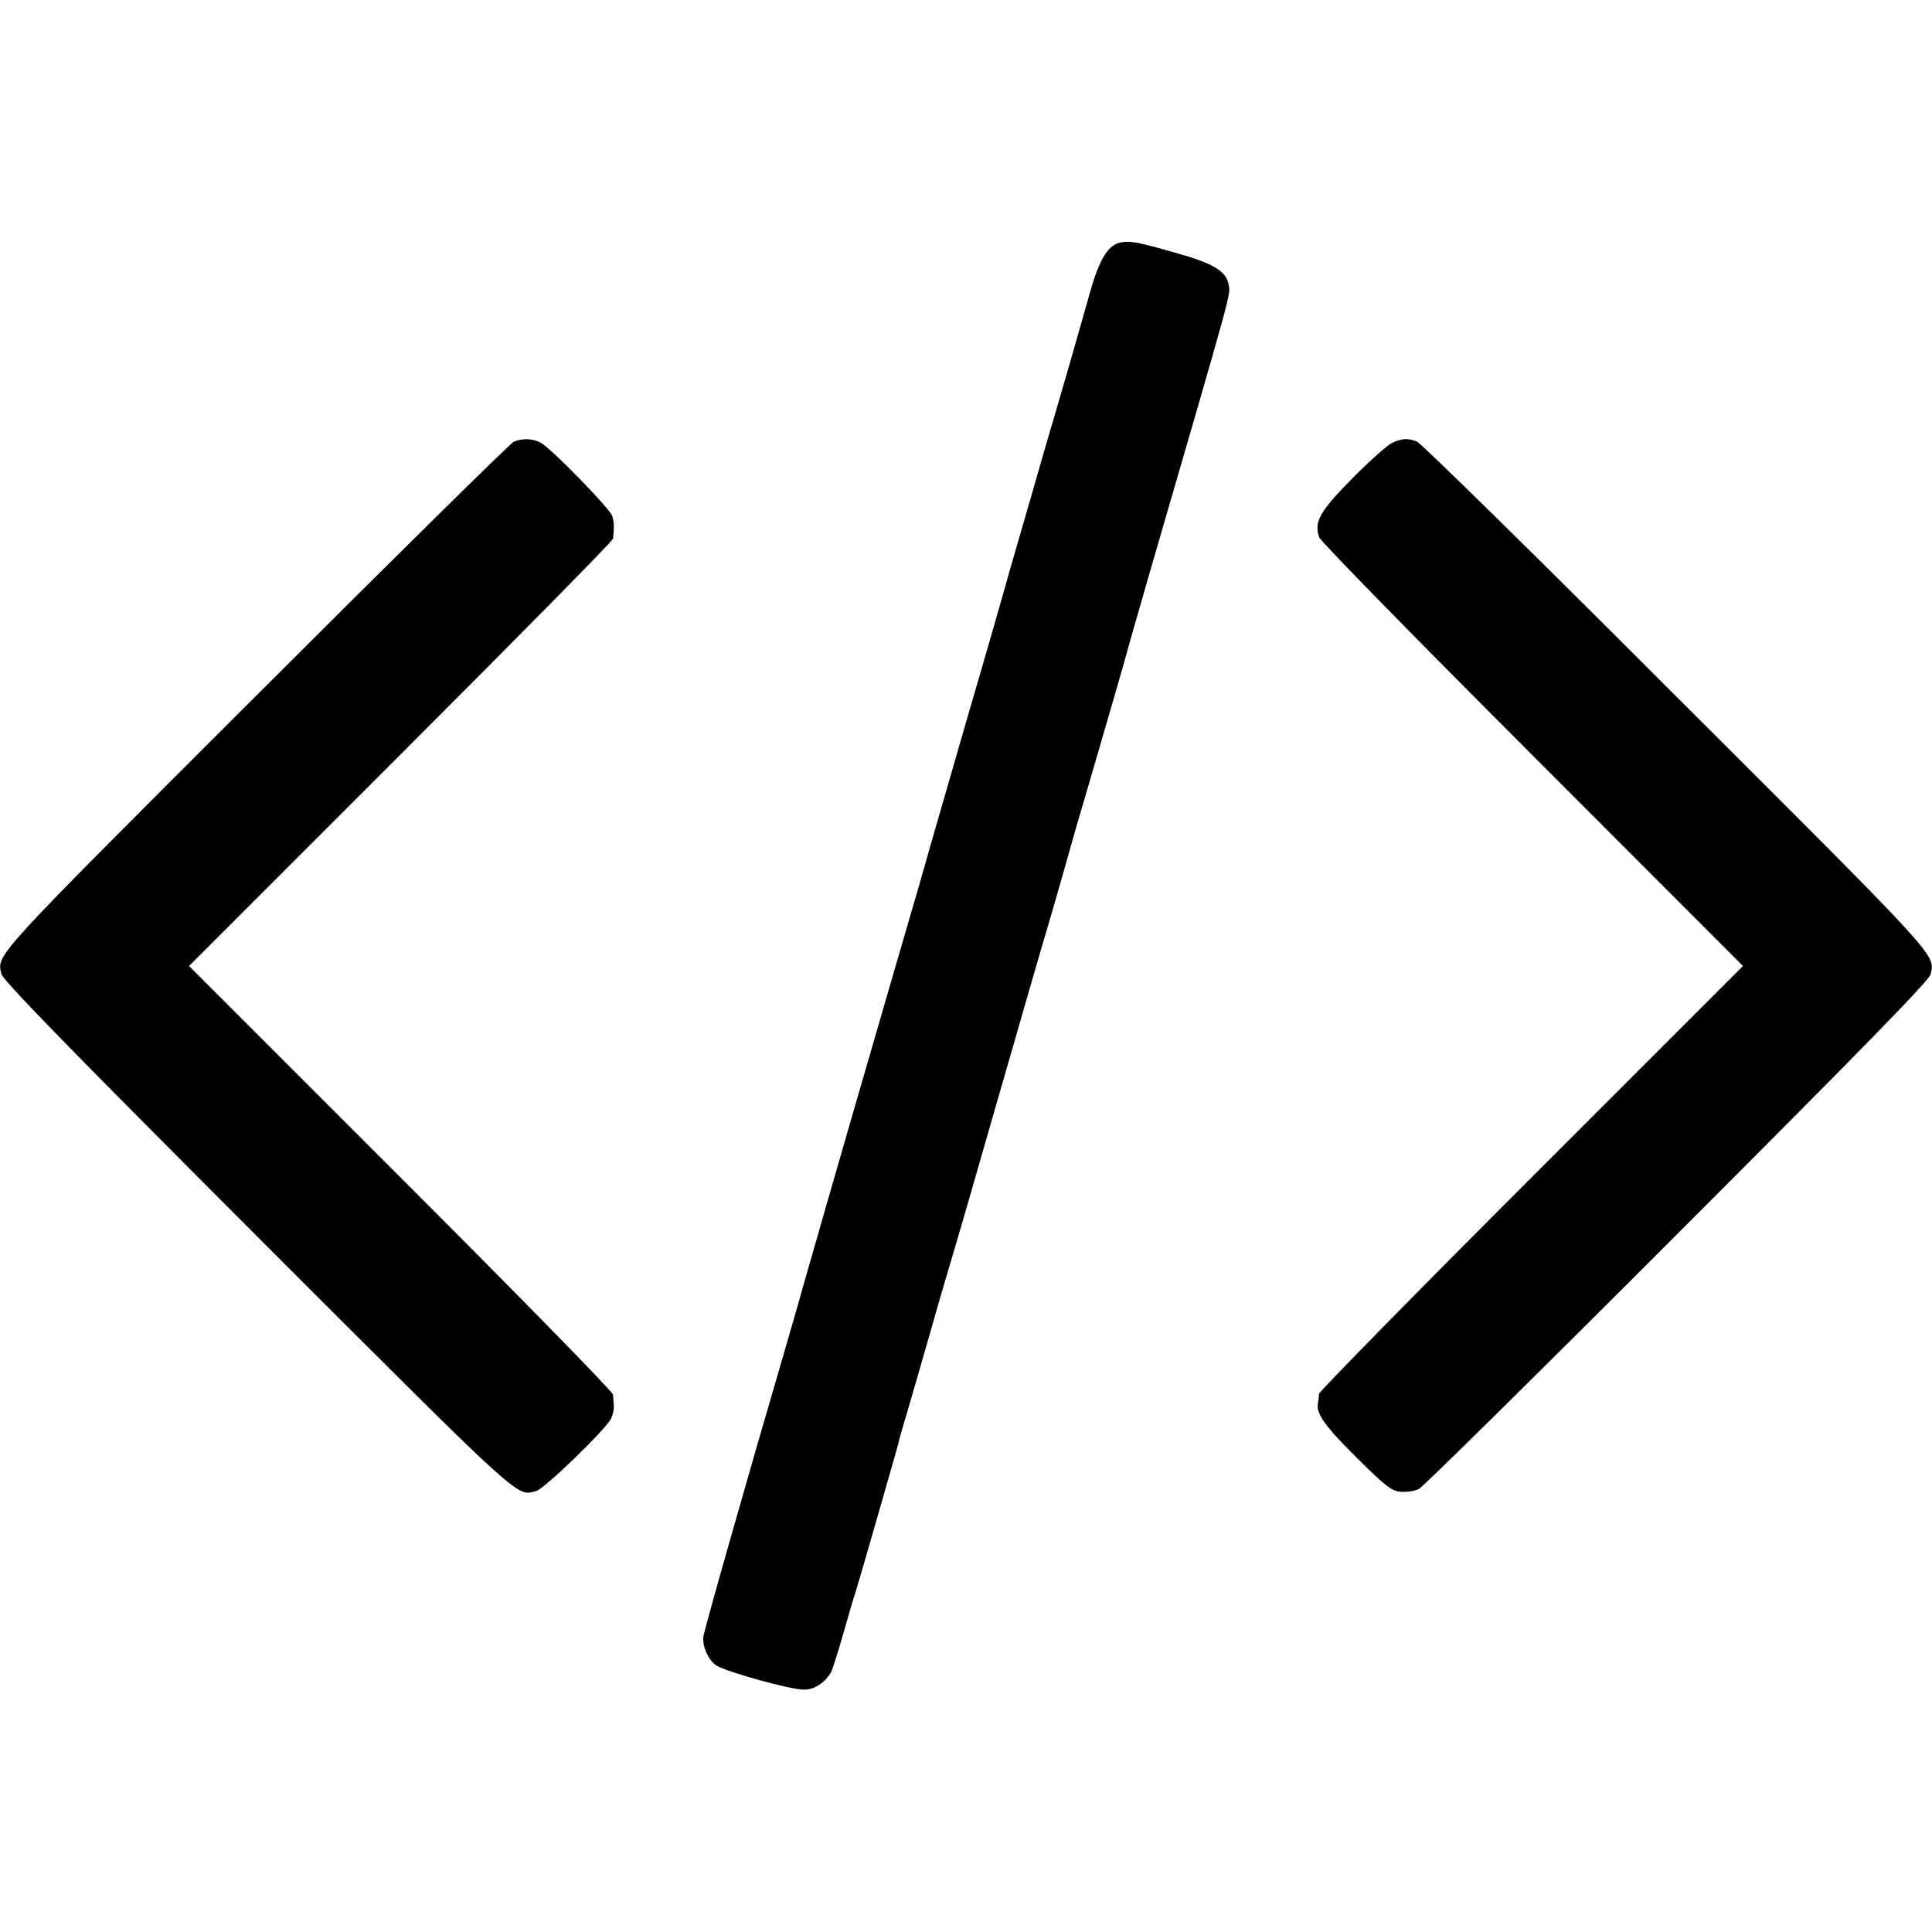
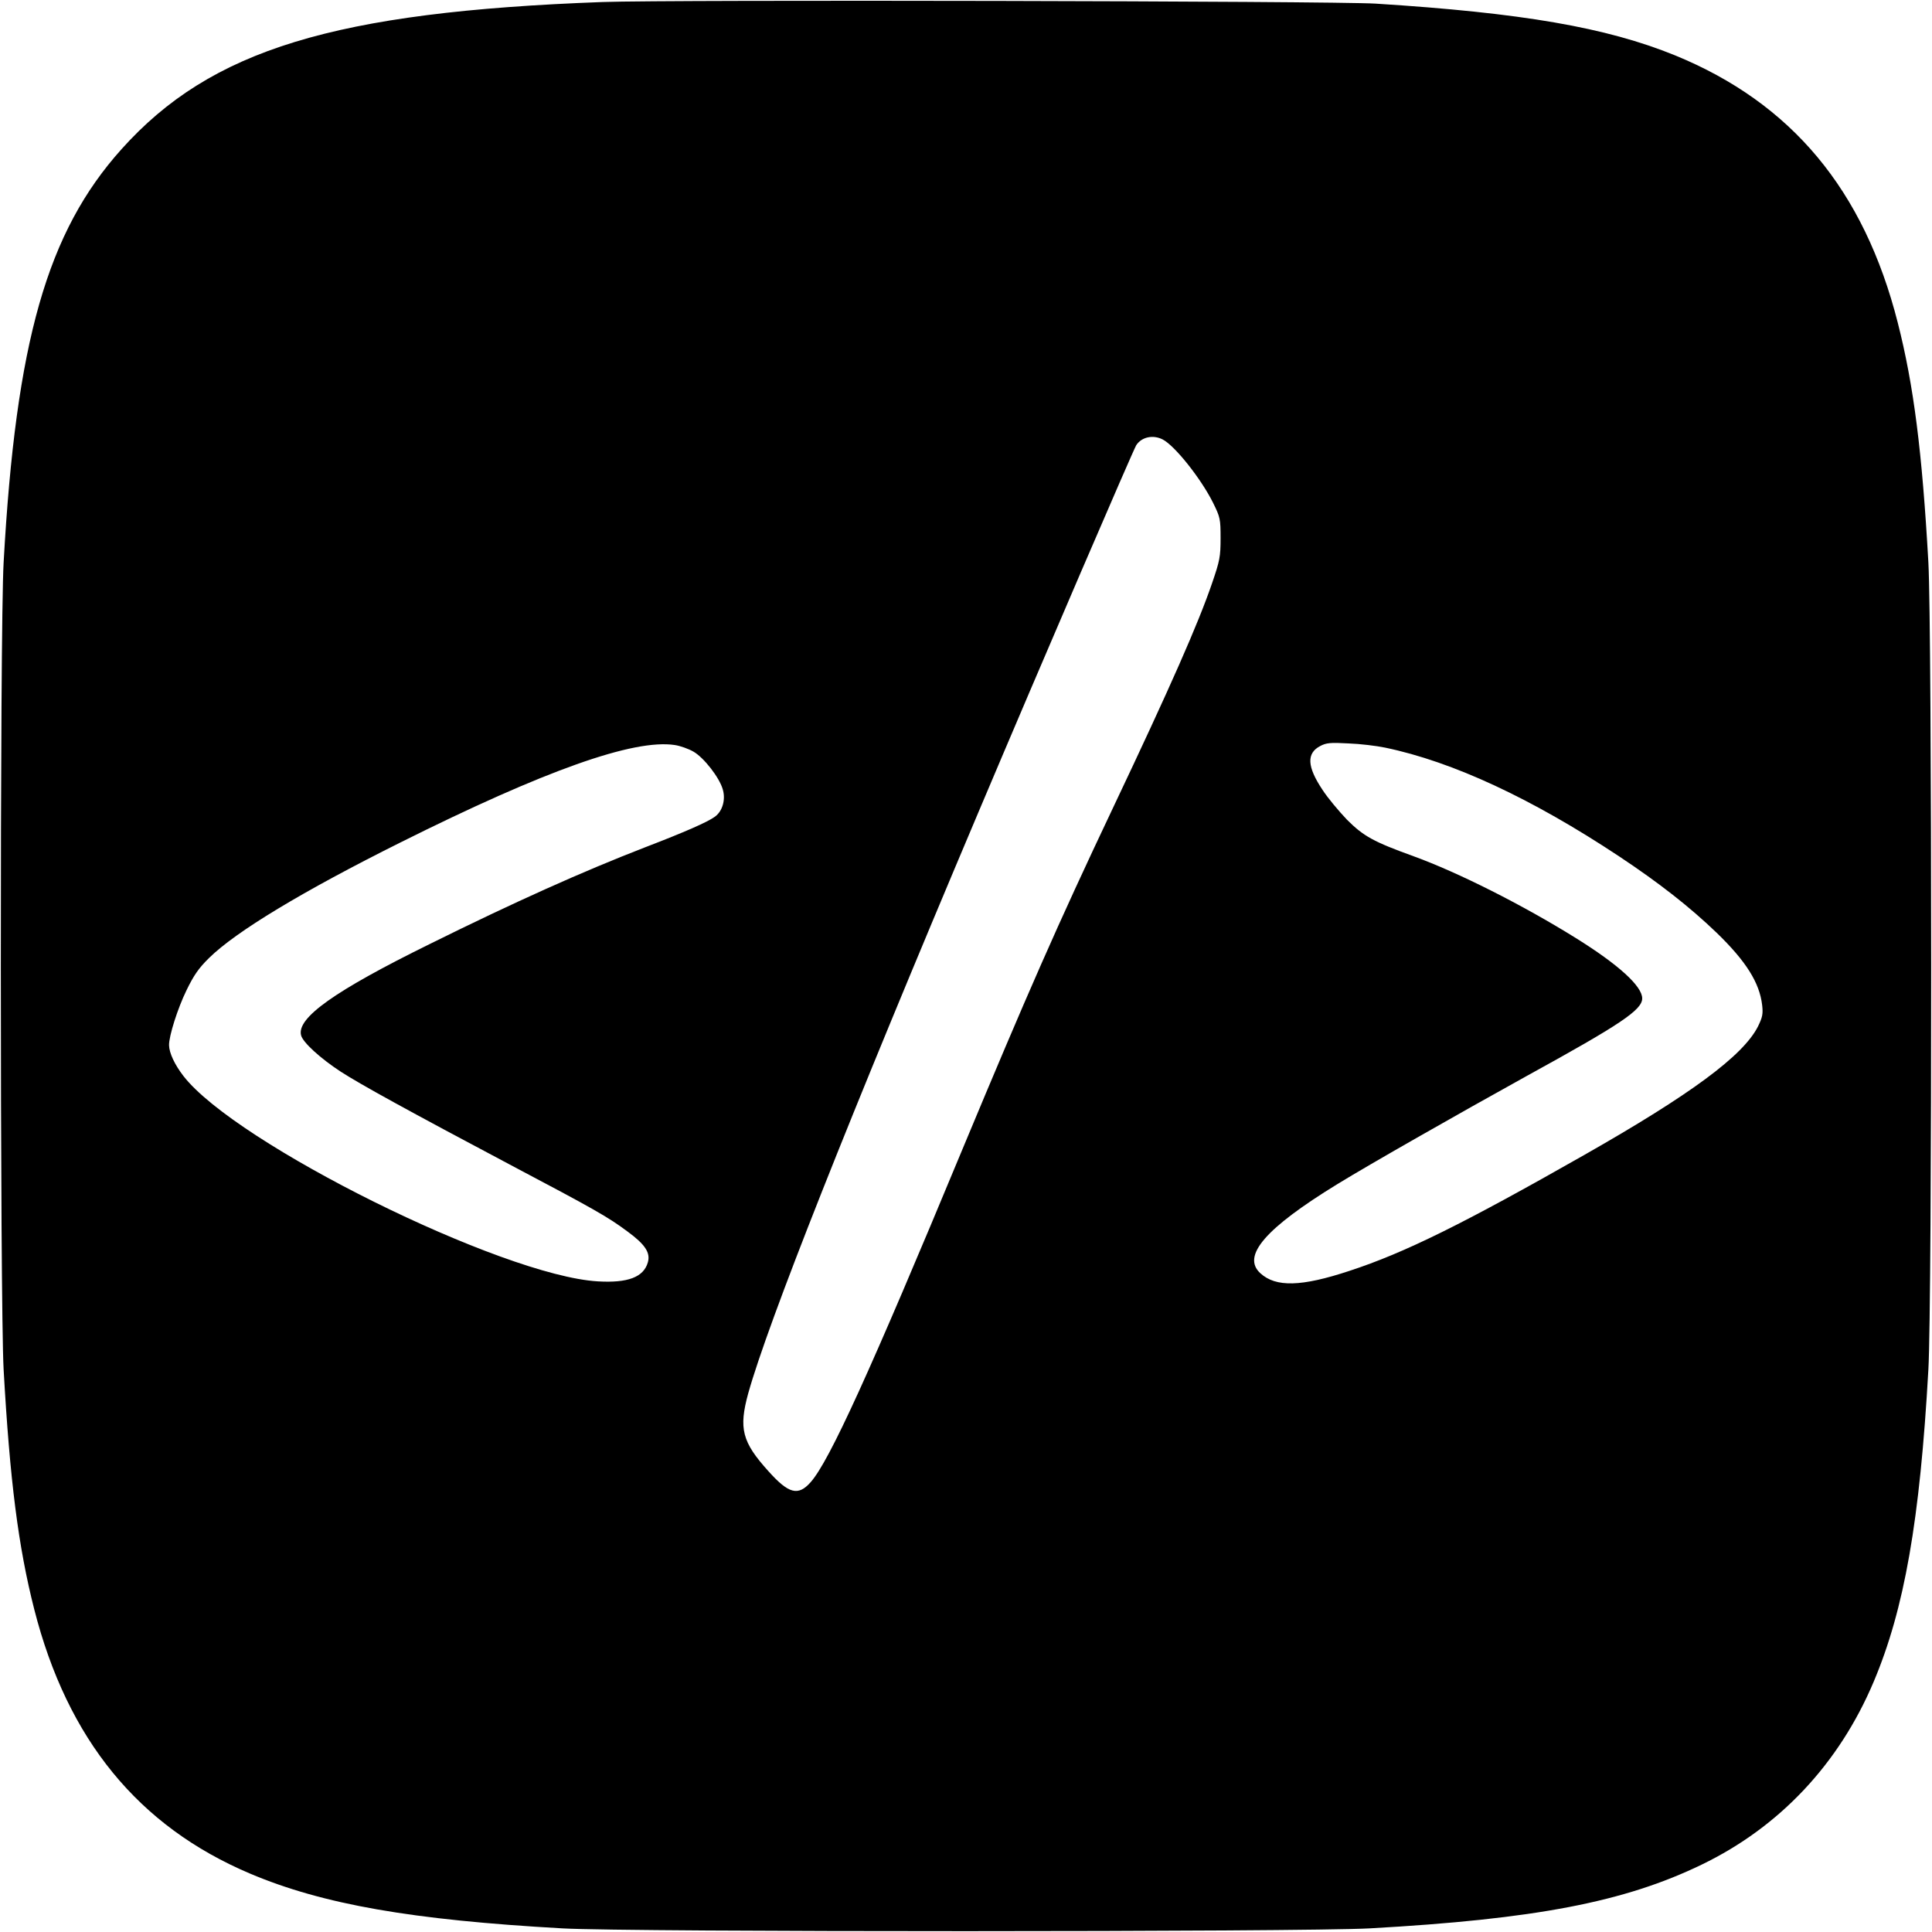
- <svg xmlns="http://www.w3.org/2000/svg" version="1.0" width="700pt" height="700pt" viewBox="0 0 700 700" preserveAspectRatio="xMidYMid meet">
-   <g transform="translate(0,700) scale(0.1,-0.1)" fill="#000000" stroke="none">
-     <path d="M4063 6122 c-46 -7 -78 -57 -112 -175 -17 -61 -34 -119 -36 -127 -3 -12 -71 -249 -132 -455 -8 -27 -17 -59 -20 -70 -3 -11 -32 -112 -65 -225 -33 -113 -61 -212 -63 -220 -2 -8 -60 -211 -130 -450 -69 -239 -132 -457 -140 -485 -7 -27 -61 -214 -120 -415 -209 -719 -317 -1096 -335 -1160 -10 -36 -38 -135 -63 -220 -146 -498 -297 -1031 -299 -1052 -3 -35 20 -85 47 -102 34 -23 273 -89 318 -88 39 0 77 26 99 65 5 11 25 74 44 140 19 67 39 136 45 152 12 38 149 515 154 535 1 9 14 54 28 100 14 47 55 189 91 315 36 127 75 259 86 295 11 36 65 223 120 415 119 413 198 688 211 730 12 39 85 294 92 320 3 11 21 76 42 145 69 236 147 505 155 535 4 17 42 149 84 295 307 1056 294 1010 288 1047 -8 50 -54 78 -189 116 -140 40 -167 45 -200 39z" />
-     <path d="M1862 5400 c-12 -5 -433 -420 -936 -923 -961 -960 -937 -934 -921 -1006 5 -22 244 -268 925 -949 975 -975 940 -944 1013 -924 30 8 251 222 271 262 7 14 11 35 10 48 -1 12 -2 30 -3 39 0 10 -346 363 -768 785 l-768 768 768 768 c422 422 768 773 768 780 5 44 4 60 -3 83 -10 28 -219 243 -259 265 -28 15 -64 17 -97 4z" />
-     <path d="M5045 5396 c-16 -7 -81 -64 -143 -127 -121 -122 -142 -160 -122 -216 6 -16 340 -357 773 -790 l762 -763 -768 -768 c-422 -422 -767 -774 -768 -782 0 -8 -2 -24 -4 -34 -7 -38 25 -83 142 -199 105 -104 125 -119 158 -122 21 -2 51 3 66 10 15 8 437 424 937 925 679 679 912 918 917 940 16 73 40 47 -922 1007 -502 503 -925 918 -939 923 -33 13 -53 12 -89 -4z" />
-   </g>
+ <svg xmlns="http://www.w3.org/2000/svg" version="1" width="1280" height="1280" viewBox="0 0 960 960">
+   <path d="M299.5 1C166.1 5.9 104.8 24.6 60.4 74.1c-37 41.2-52.5 95.6-58.6 205.4-1.9 33-1.8 368.3 0 401 3.1 55.2 7.3 88.1 15.2 119.1C33.5 864.4 68.8 907.5 124.3 931c36.2 15.3 80.3 23 155.2 27.2 33 1.9 368.3 1.8 401 0 82.5-4.6 126.7-13.1 165.1-31.7 38.7-18.7 68.2-50.1 85.4-90.8 15.3-36.2 23-80.3 27.2-155.2 1.9-33 1.8-368.3 0-401-3.1-55.2-7.3-88.1-15.2-119.1-16.8-66.1-52.8-109.2-110.7-132.9-34.2-13.9-75.9-21.1-148.8-25.7-21.5-1.3-350.2-2-384-.8zm278.3 217.4c6.1 3.2 19.1 19.6 25 31.5 3.5 7.1 3.7 8 3.7 17.5 0 9.2-.4 11.2-4.2 22.3-6.9 20.2-20.7 51.5-49.3 111.8-27.6 58.2-42.6 92.4-74.7 169.4-46.1 111-66.2 155.1-75.5 165.6-6.2 7-10.9 5.8-21-5.5-13.1-14.5-14.8-21.2-10-38.7C381.7 657 421.4 556.7 486 404c32.3-76.4 77.1-180.4 78.6-182.8 2.7-4.1 8.4-5.3 13.2-2.8zM344.6 373.5c5.2 3 12.8 12.8 14.5 18.6 1.6 5.2-.1 11.1-4 13.8-3.6 2.6-14.7 7.5-34.5 15.1-31 12-64.9 27.2-107.1 48.1-47.3 23.3-66.1 36.7-63.9 45.3.8 3.5 9.6 11.5 19.7 18.1 9.9 6.4 34.1 19.7 83.7 46 42.8 22.6 49.1 26.2 58.9 33.5 8.7 6.4 11.4 10.5 10 15.3-2.1 7.3-9.9 10.3-24.9 9.4-47.5-2.8-179.9-68.4-205.9-102.1-4.3-5.6-7-11.3-7.1-15.2-.1-4.6 4.3-18.4 8.7-27.4 3.6-7.4 6-10.9 11.2-16 13.3-13.1 46.4-33.1 95.1-57.4 71.7-35.8 115.9-51.5 136.3-48.4 2.7.4 6.9 1.9 9.3 3.3zm343.7-2c33.6 7 72.9 25.3 116.2 54 19.9 13.2 35.3 25.3 48.4 37.9 14.7 14.2 21.4 24.9 22.7 36 .5 4.4.2 6-2.1 10.7-7.4 14.5-33.2 33.6-86.3 63.8-60.3 34.3-89.2 48.6-116.7 57.6-23.9 7.9-36.5 8.2-44.2 1.2-9.5-8.6 2.5-22.4 38.2-44.3 16.3-10 59.9-34.8 94.2-53.8 46.6-25.6 57.3-32.8 57.3-38.5 0-6.1-11.8-16.8-33-30-26.5-16.5-58.5-32.6-80.5-40.6-19.9-7.2-24.9-9.9-33.2-18.2-3.9-4.1-9.5-10.7-12.2-14.9-7.6-11.4-8-18.1-1.1-21.7 3-1.6 5.1-1.8 14-1.3 5.8.2 14 1.2 18.3 2.1z" />
</svg>
